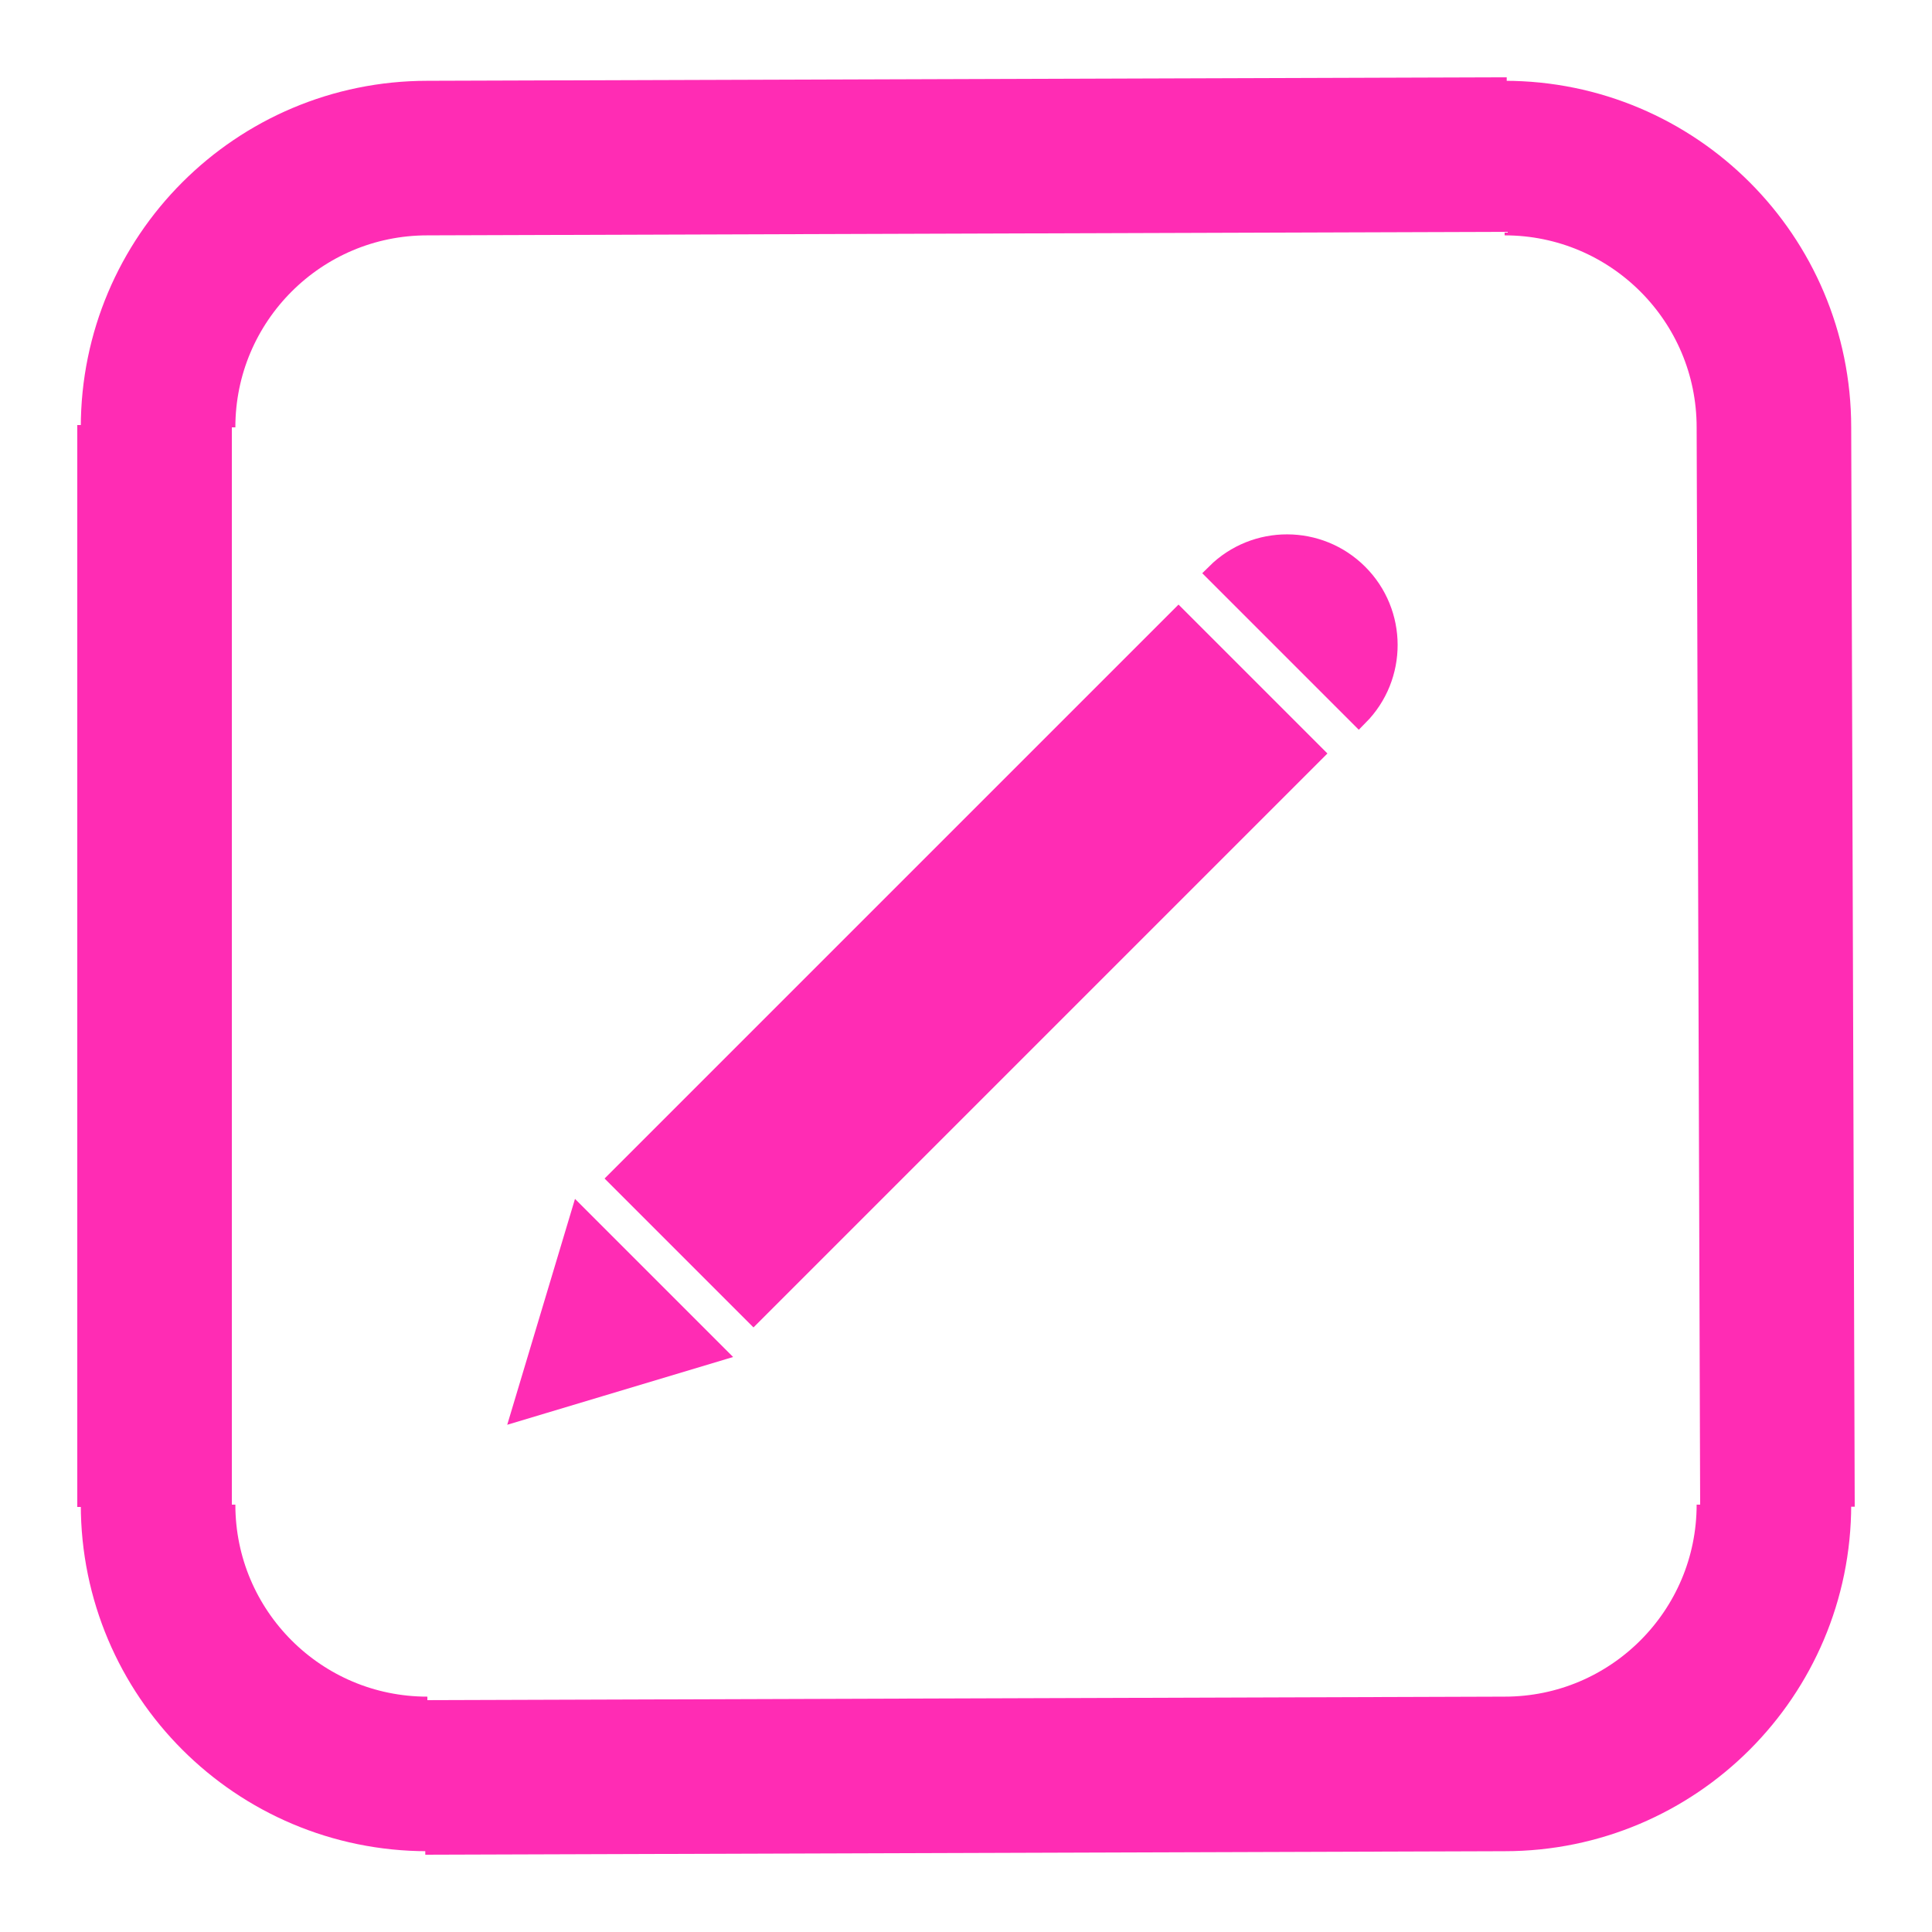
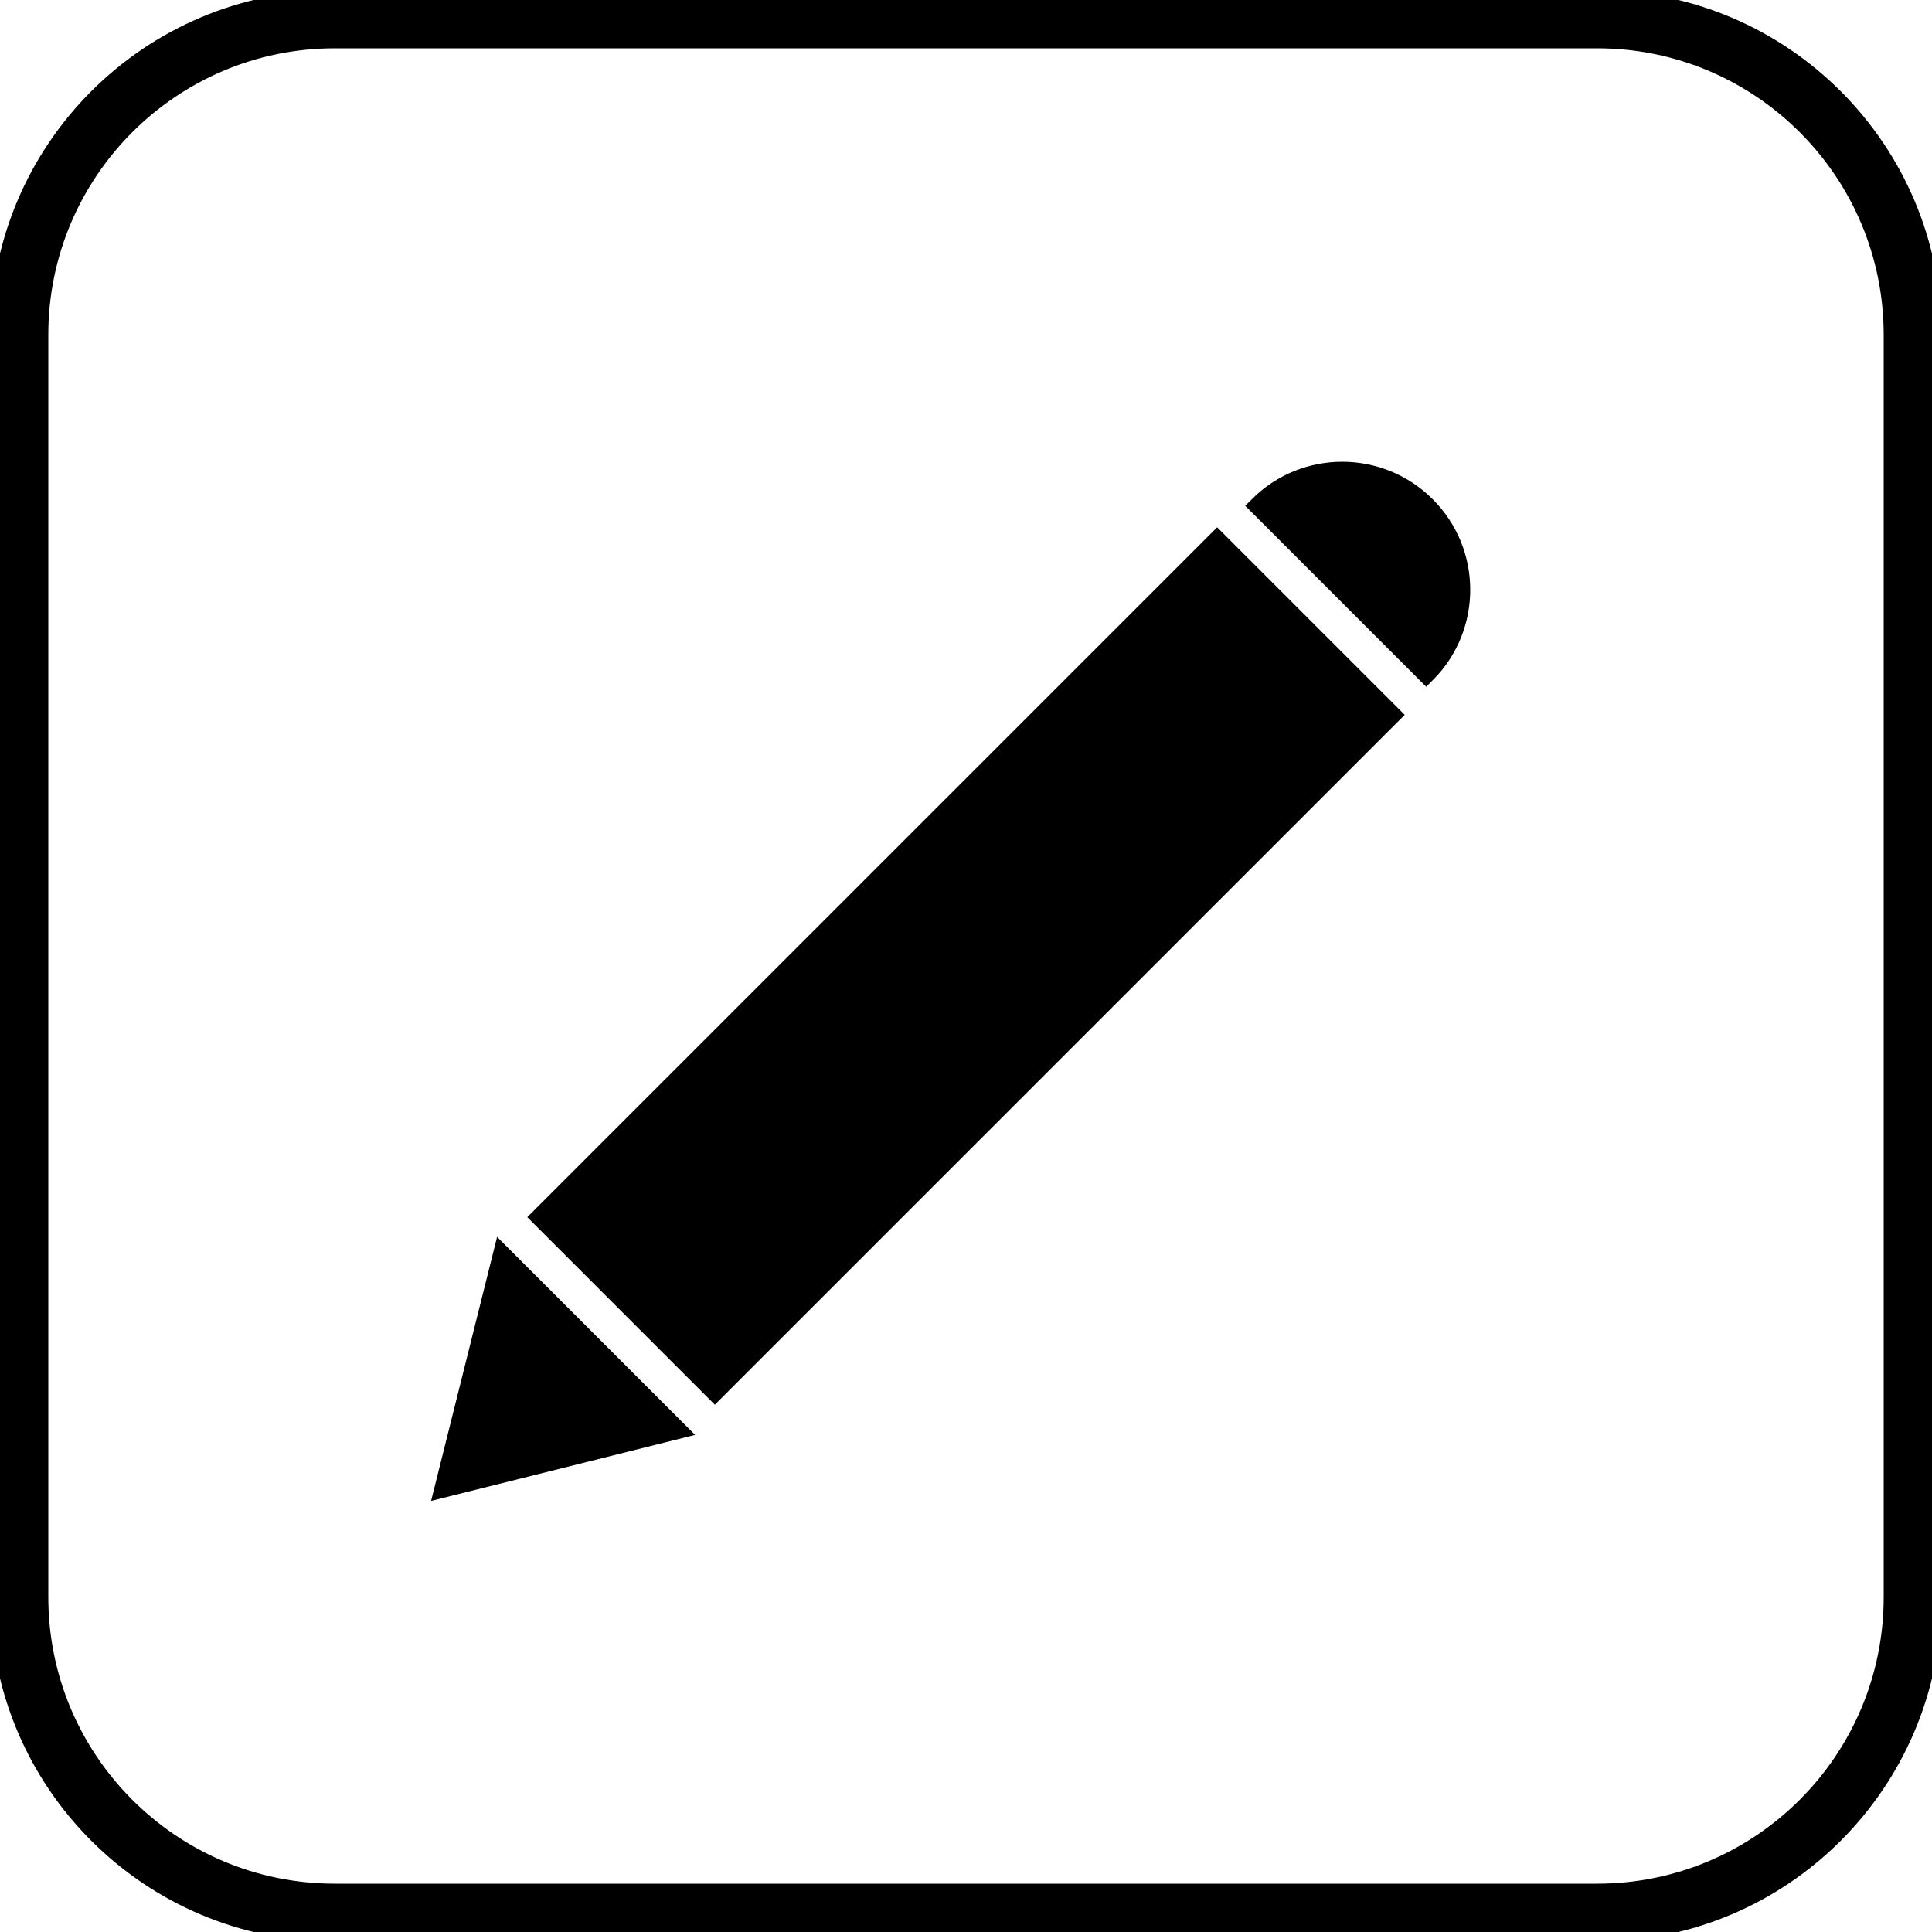
<svg xmlns="http://www.w3.org/2000/svg" width="100" height="100" viewbox="0 0 100 100">
-   <path d="M8 78 L8 22 M8.182 22.121           A13.939 13.939 0 0 1 22.121 8.182L78 8 M77.879 8.182           A13.939 13.939 0 0 1 91.818 22.121L92 78 M91.818 77.879           A13.939 13.939 0 0 1 77.879 91.818L22 92 M22.121 91.818           A13.939 13.939 0 0 1 8.182 77.879" stroke="#ff2cb4" stroke-width="8" fill="none" />
-   <path d="M32 61 L61 32 L68 39 L39 68 L32 61 Z" stroke="#ff2cb4" stroke-width="1" fill="#ff2cb4" />
-   <path d="M67 33 M62.937 29.671           A5.227 5.227 0 0 1 70.329 37.063Z" stroke="#ff2cb4" stroke-width="1" fill="#ff2cb4" />
-   <path d="M30 63 L37 70 L27 73 L30 63 Z" stroke="#ff2cb4" stroke-width="1" fill="#ff2cb4" />
-   <text x="29" y="144" fill="#ff2cb4" font-size="20.909px" font-family="Arial">edit</text>
+   <path d="M1 83 L1 17 M1 17.333           A16.333 16.333 0 0 1 17.333 1L83 1 M82.667 1           A16.333 16.333 0 0 1 99 17.333L99 83 M99 82.667           A16.333 16.333 0 0 1 82.667 99L17 99 M17.333 99           A16.333 16.333 0 0 1 1 82.667" stroke="#000000" stroke-width="3" fill="none" />
+   <path d="M28 63 L63 28 L72 37 L37 72 L28 63 Z" stroke="#000000" stroke-width="1" fill="#000000" />
+   <path d="M69 31 M65.159 26.179           A6.125 6.125 0 0 1 73.821 34.841Z" stroke="#000000" stroke-width="1" fill="#000000" />
+   <path d="M26 65 L35 74 L23 77 L26 65 Z" stroke="#000000" stroke-width="1" fill="#000000" />
+   <text x="25" y="123" fill="#000000" font-size="24.5px" font-family="Arial">edit</text>
</svg>
